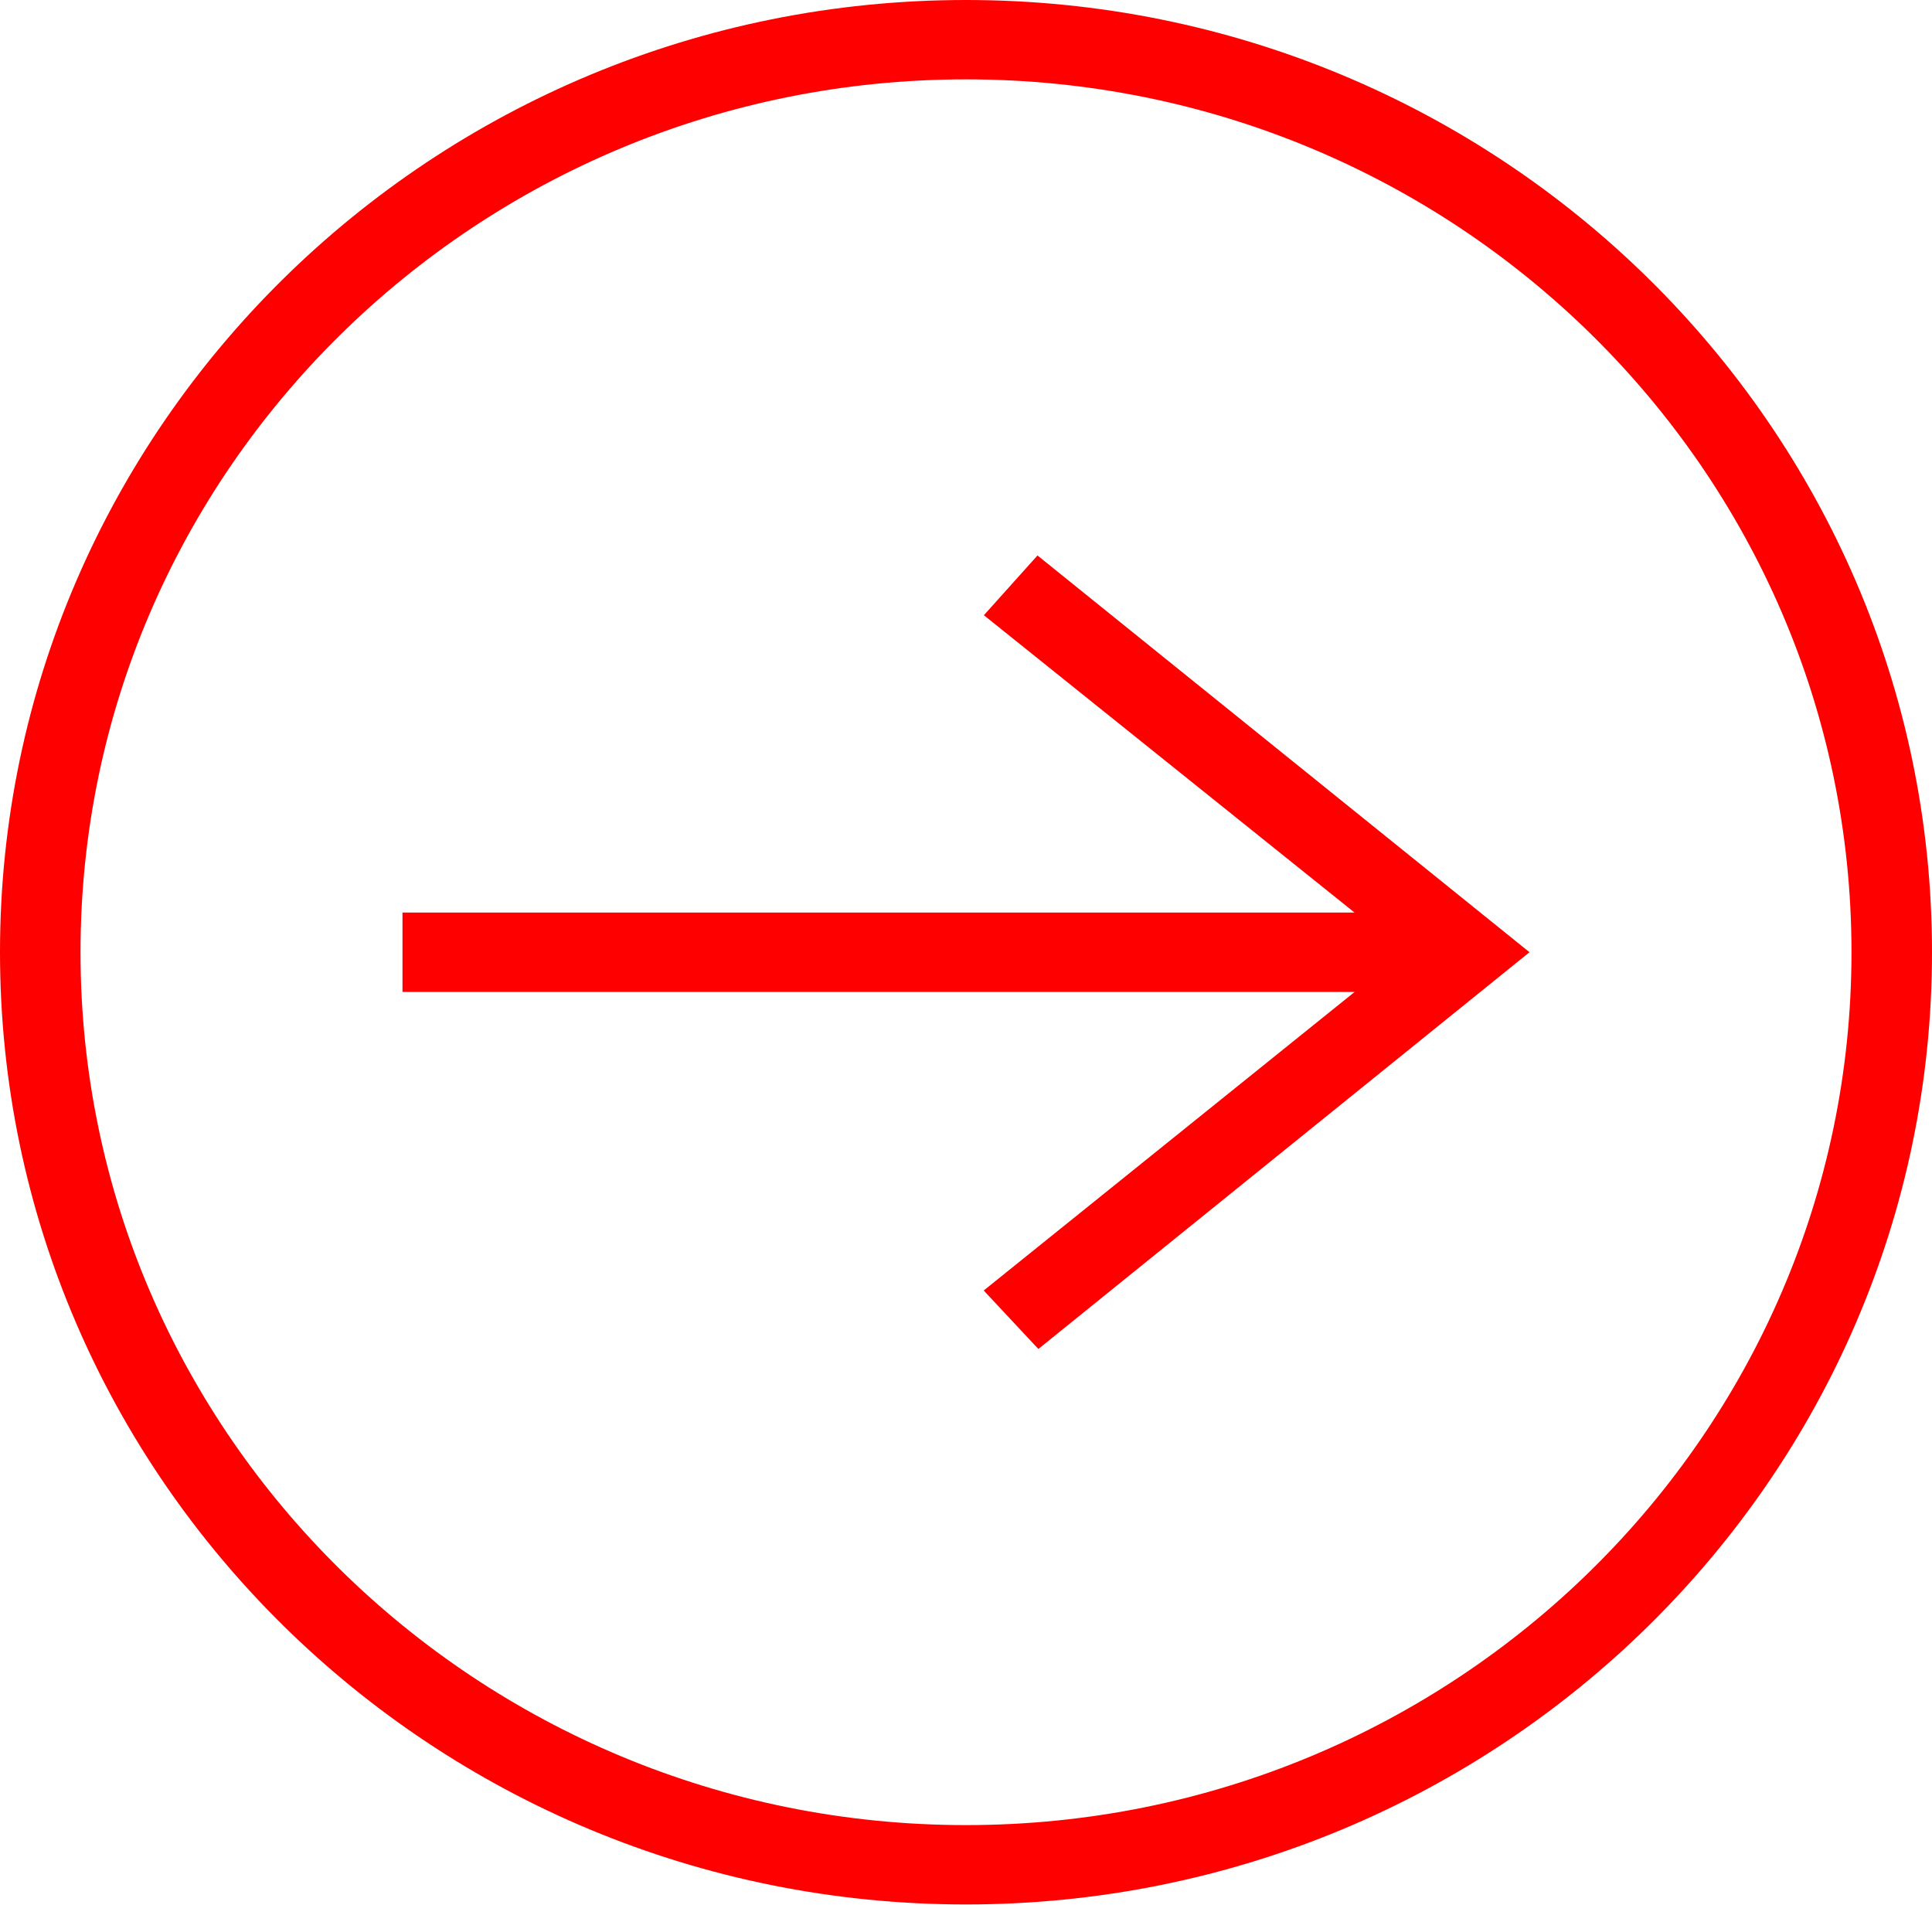
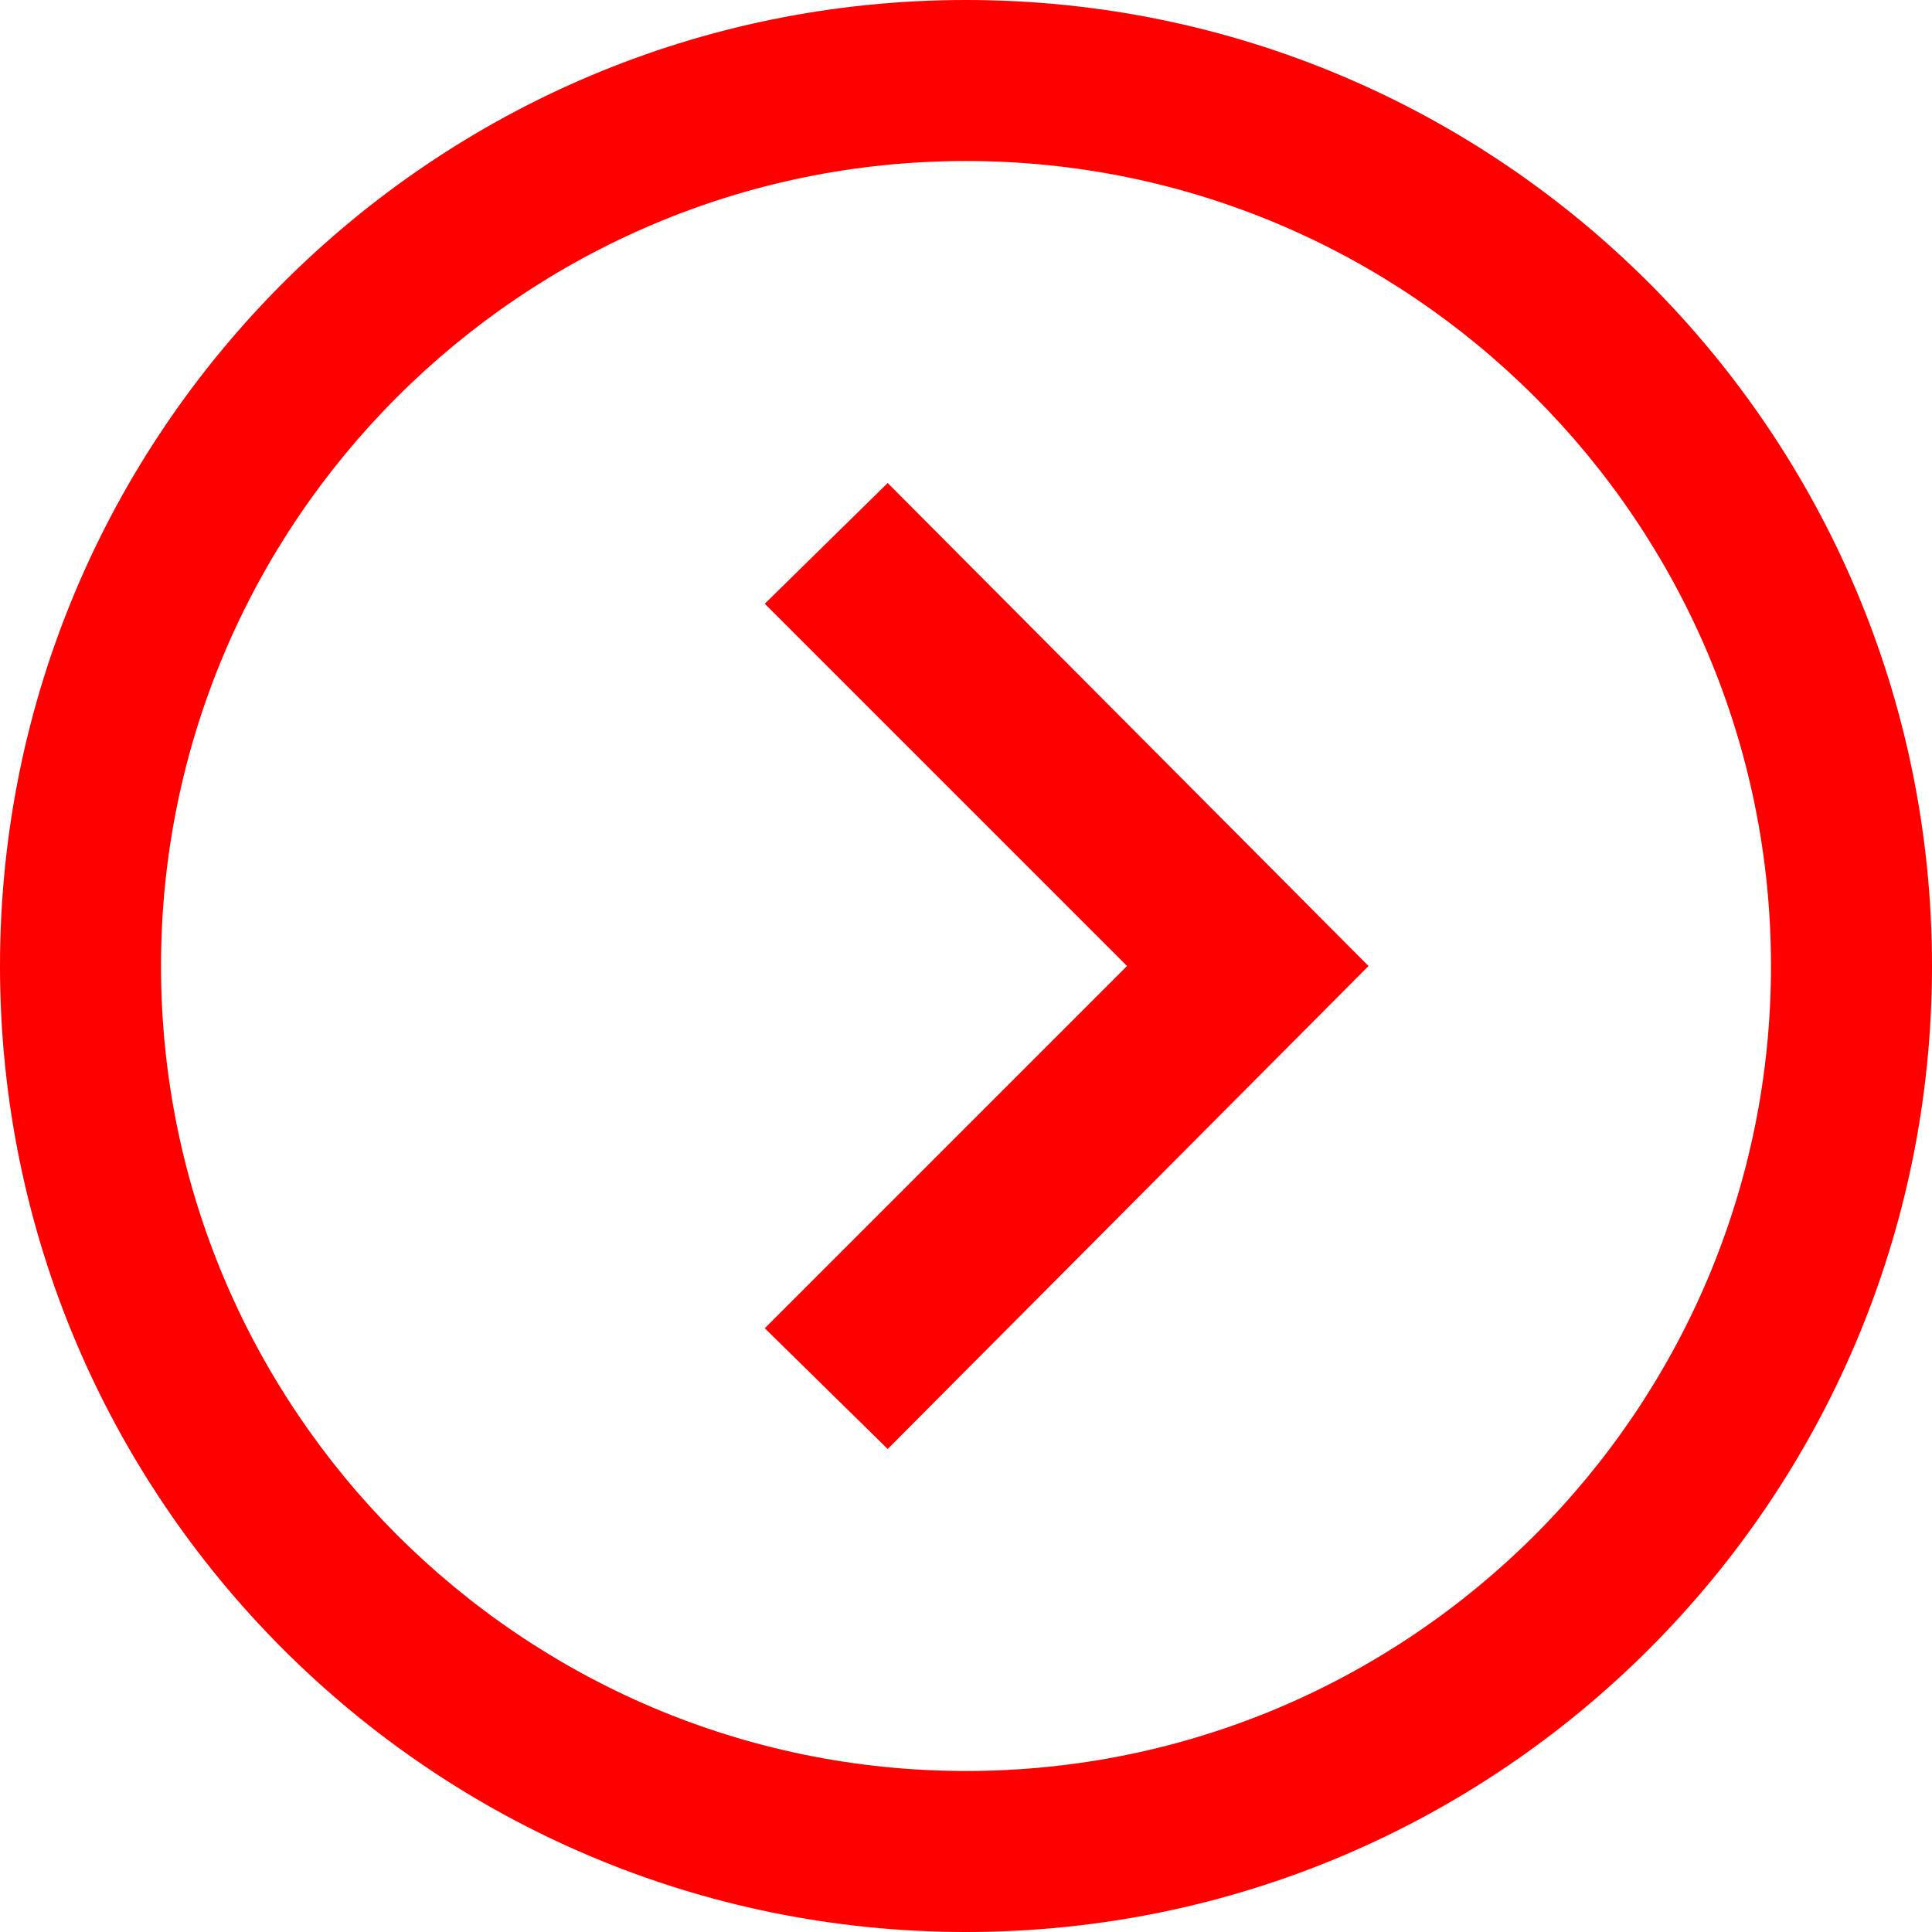
- <svg xmlns="http://www.w3.org/2000/svg" width="70" height="69" viewBox="0 0 70 69" fill="none">
-   <path fill-rule="evenodd" clip-rule="evenodd" d="M35 0C15.683 0 0 15.459 0 34.5C0 53.541 15.683 69 35 69C54.317 69 70 53.541 70 34.5C70 15.459 54.317 0 35 0ZM35 2.875C17.293 2.875 2.917 17.046 2.917 34.5C2.917 51.954 17.293 66.125 35 66.125C52.707 66.125 67.083 51.954 67.083 34.5C67.083 17.046 52.707 2.875 35 2.875ZM49.082 35.938L35.642 46.756L37.622 48.875L55.417 34.5L37.59 20.125L35.648 22.29L49.076 33.062H14.583V35.938H49.082V35.938Z" fill="#FF0000" />
+ <svg xmlns="http://www.w3.org/2000/svg" width="32" height="32" viewBox="0 0 32 32" fill="none">
+   <path d="M16 2.667C23.352 2.667 29.333 8.648 29.333 16C29.333 23.352 23.352 29.333 16 29.333C8.648 29.333 2.667 23.352 2.667 16C2.667 8.648 8.648 2.667 16 2.667ZM16 0C7.164 0 0 7.164 0 16C0 24.836 7.164 32 16 32C24.836 32 32 24.836 32 16C32 7.164 24.836 0 16 0ZM18.667 16L12.667 22L14.703 24L22.667 16L14.703 8L12.667 10L18.667 16V16Z" fill="#FF0000" />
</svg>
